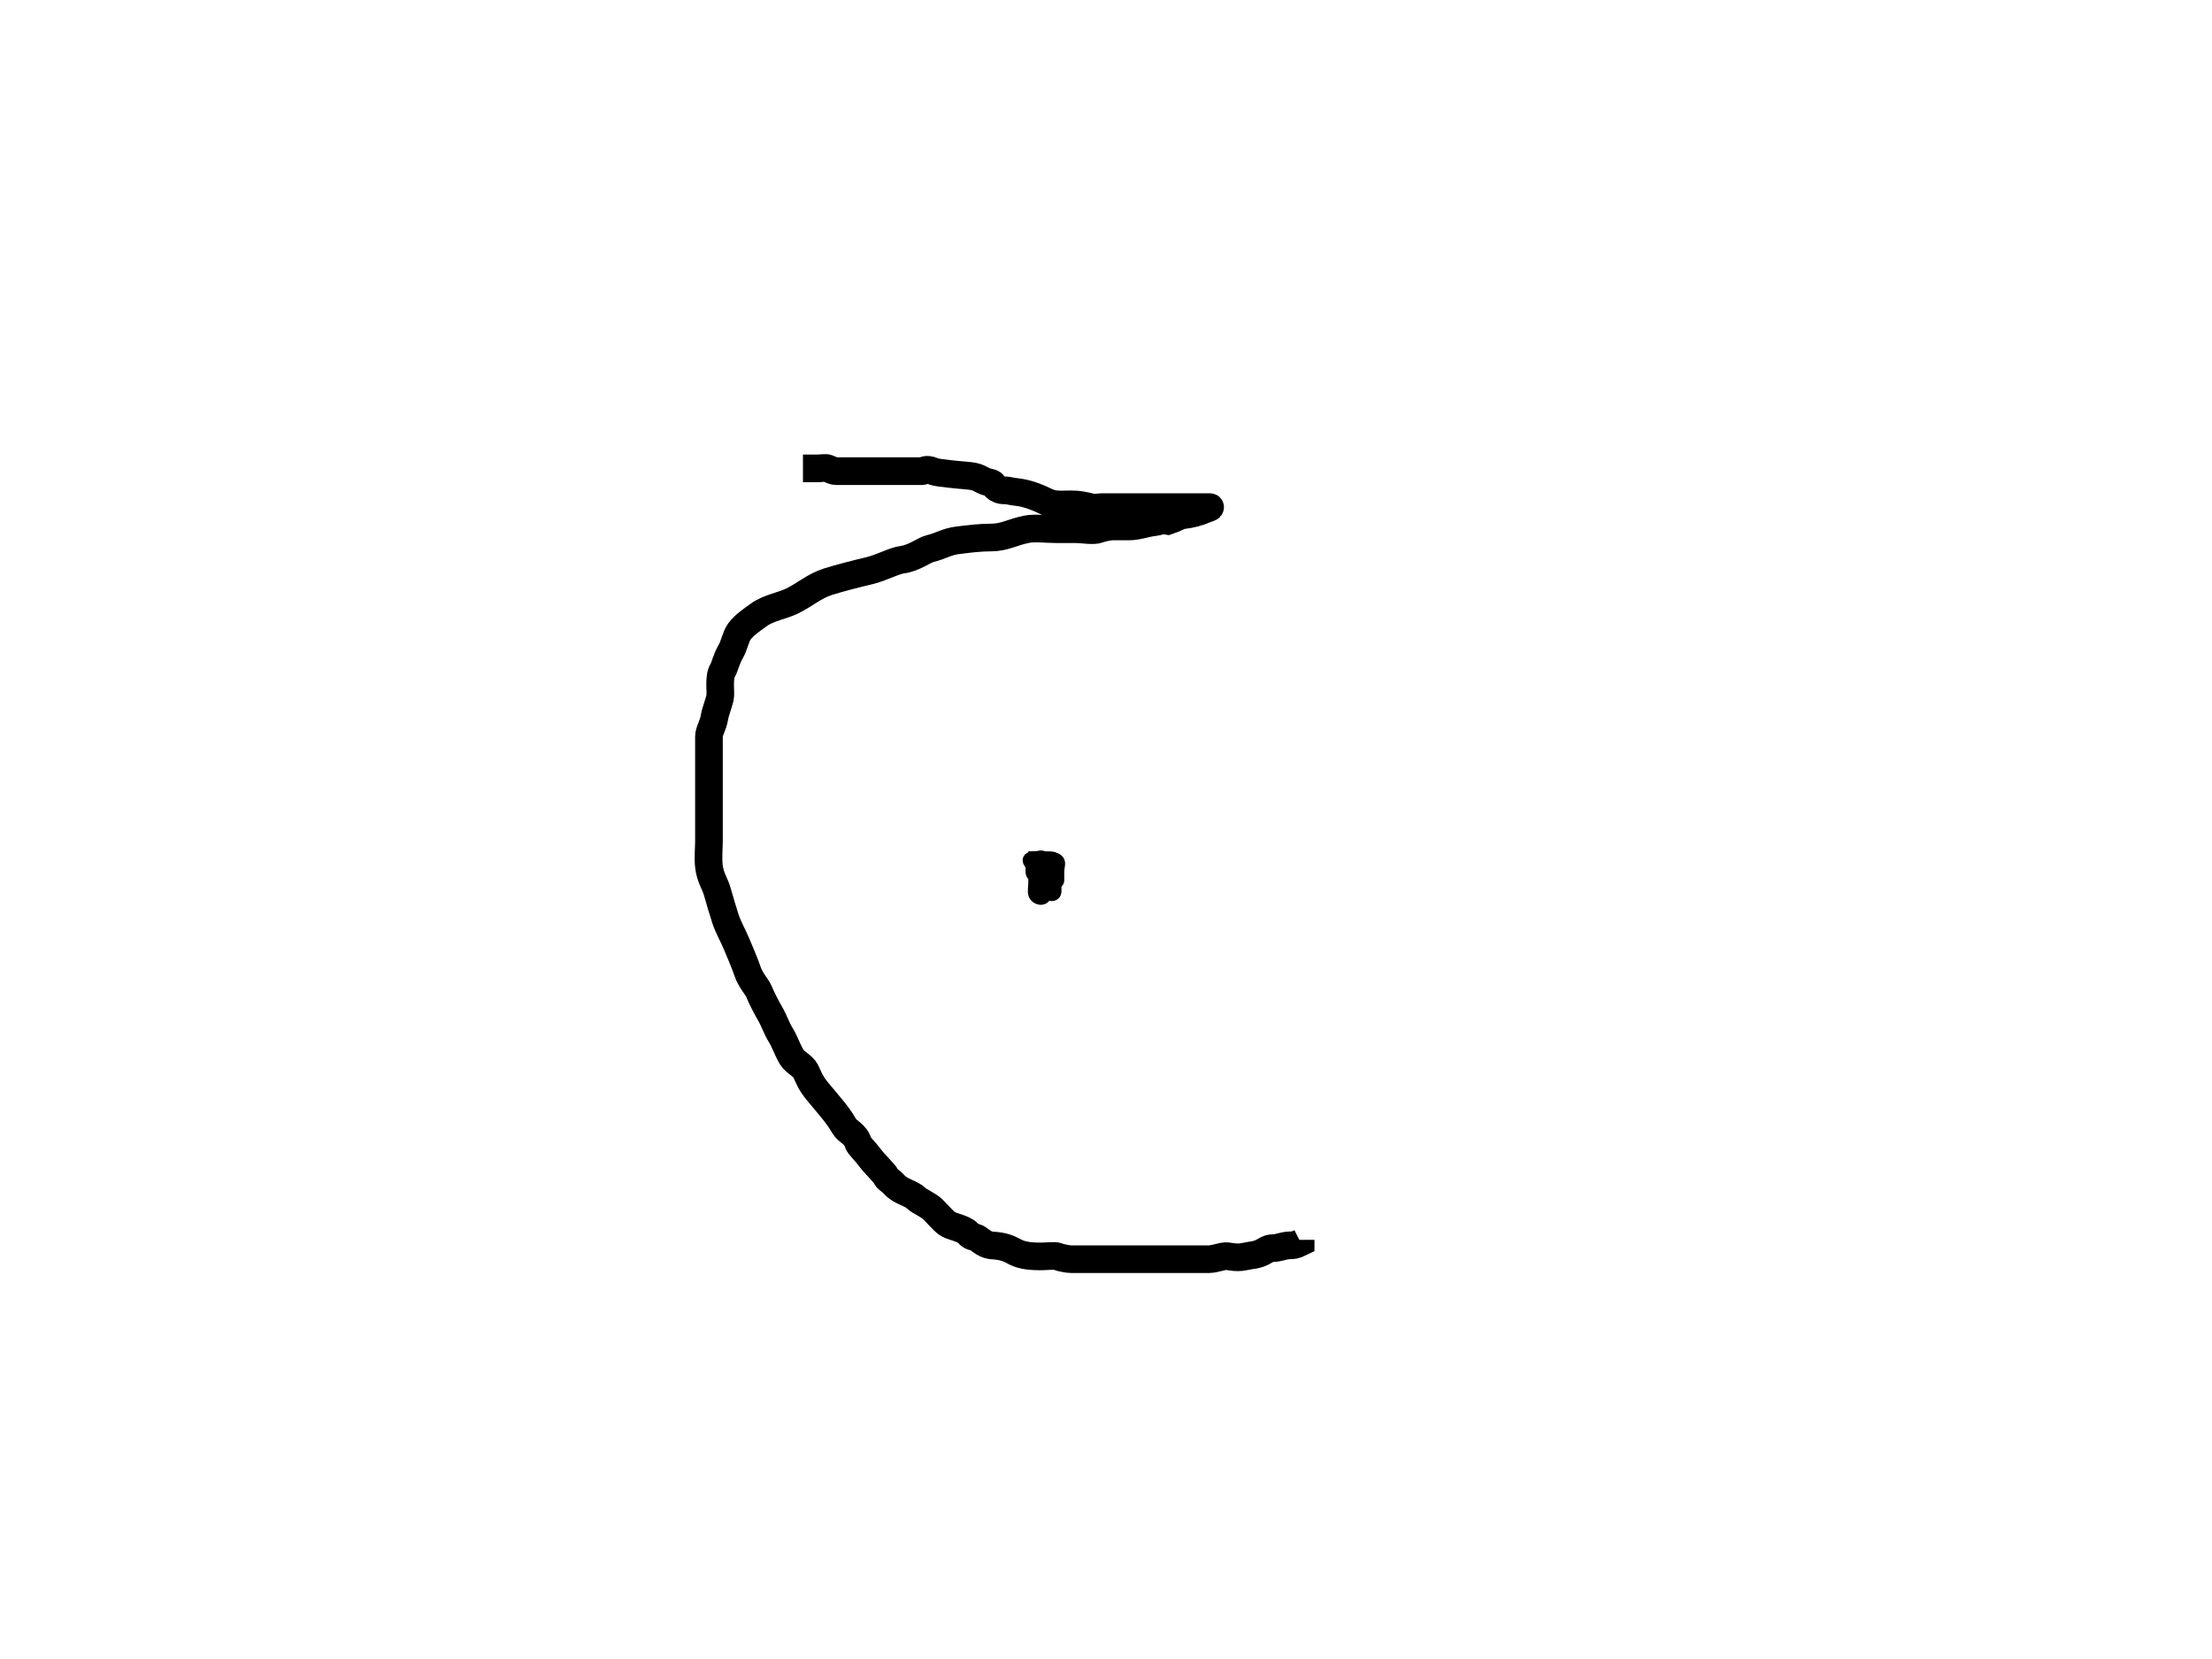
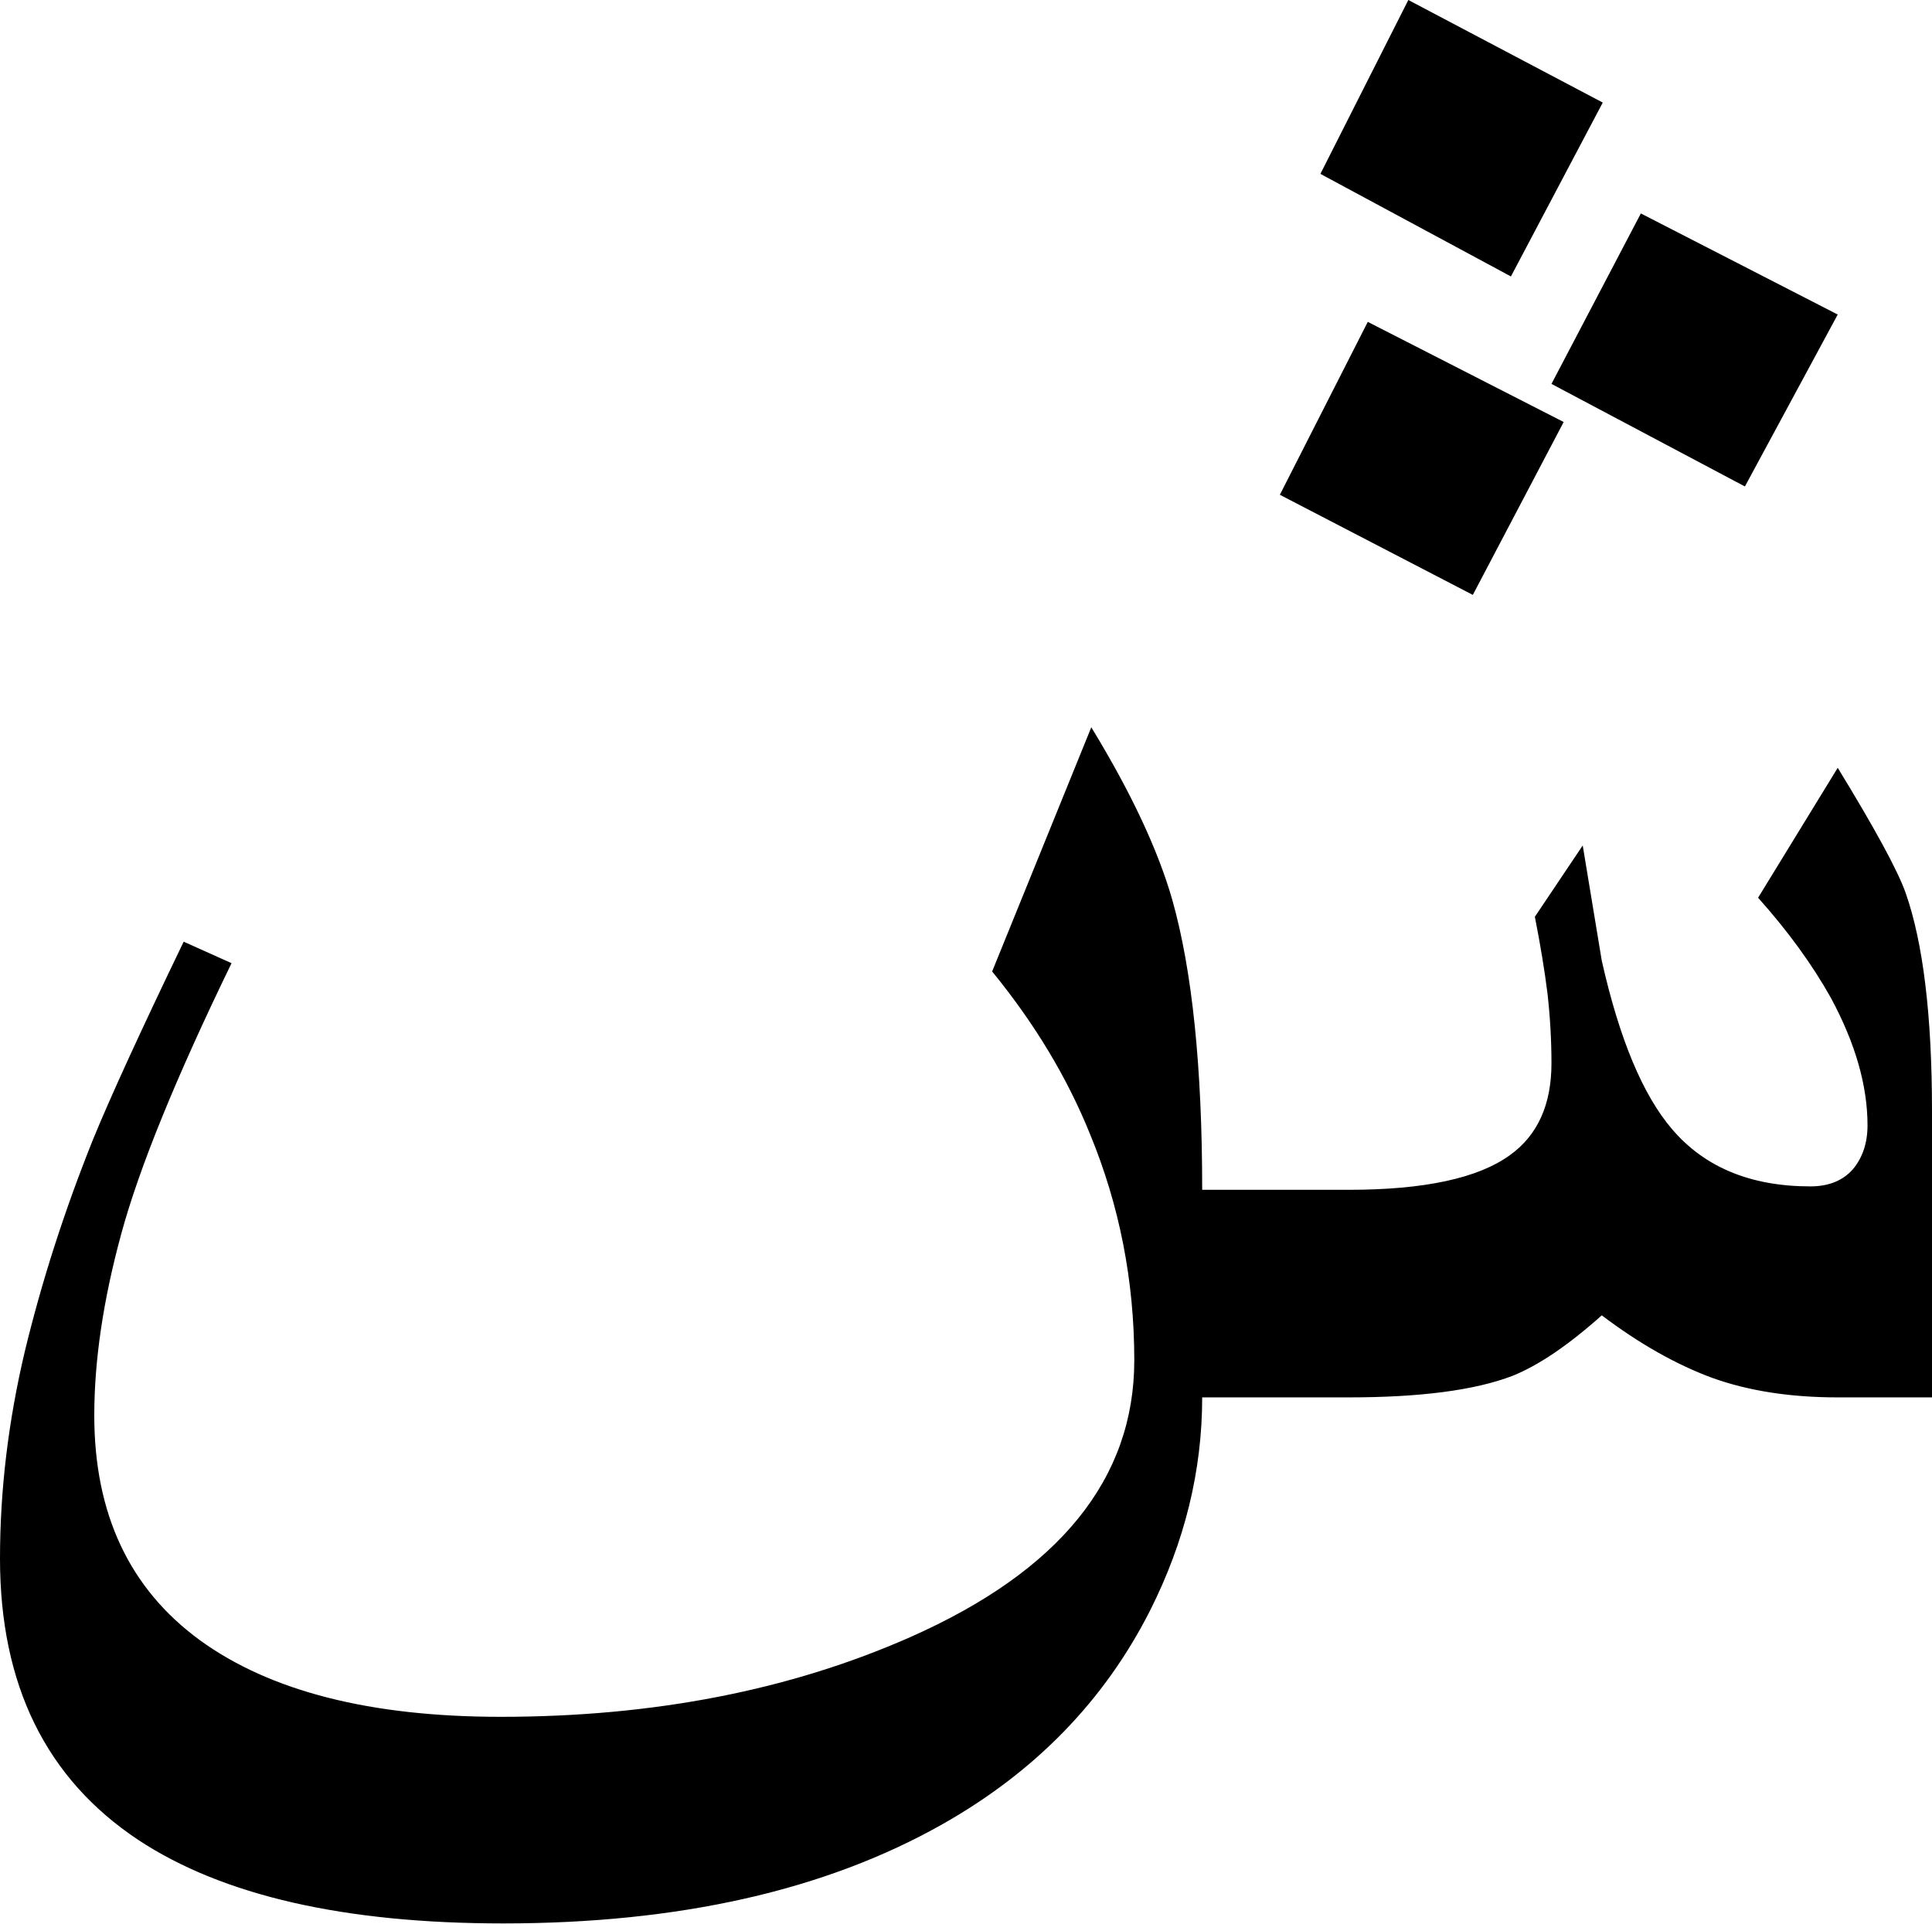
- <svg xmlns="http://www.w3.org/2000/svg" width="800" height="600">
-   <g>
-     <path stroke-width="10" d="m290.4,169.4c0,0 1,0 2,0c1,0 2,0 3,0c2,0 3.076,-0.383 4,0c1.307,0.541 2,1 3,1c0,0 1,0 2,0c1,0 2,0 3,0c2,0 3,0 5,0c2,0 5,0 9,0c2,0 5,0 8,0c1,0 2,0 4,0c1,0 1.228,-1.148 4,0c1.307,0.541 4.015,0.756 6,1c4.092,0.504 7.053,0.54 9,1c2.176,0.514 2.824,1.486 5,2c0.973,0.23 1.415,0.189 2,1c1.849,2.565 4.027,1.77 5,2c2.176,0.514 4.053,0.54 6,1c2.176,0.514 4.761,1.416 8,3c2.841,1.389 5,1 9,1c3,0 4.824,0.486 7,1c1.946,0.46 3,0 4,0c2,0 3,0 5,0c2,0 4,0 7,0c1,0 2,0 3,0c1,0 1,0 3,0c2,0 4,0 6,0c1,0 3,0 4,0c0,0 1,0 4,0c2,0 6,0 7,0c1,0 -0.693,0.459 -2,1c-1.848,0.765 -3.908,1.496 -8,2c-0.992,0.122 -2,1 -5,2c0,0 -2.076,-0.383 -3,0c-1.307,0.541 -2.08,0.311 -5,1c-2.176,0.514 -4,1 -6,1c-2,0 -4,0 -6,0c-1,0 -3.693,0.459 -5,1c-1.848,0.765 -6,0 -8,0c-2,0 -4,0 -7,0c-4,0 -8.054,-0.567 -11,0c-5.288,1.018 -8,3 -13,3c-4,0 -8.03,0.511 -12,1c-4.092,0.504 -6.107,2.081 -10,3c-2.176,0.514 -5.908,3.496 -10,4c-2.978,0.367 -7.647,2.973 -12,4c-3.893,0.919 -11.077,2.731 -15,4c-5.124,1.657 -8.485,4.851 -13,7c-3.723,1.772 -8.372,2.385 -12,5c-2.295,1.654 -5.346,3.705 -7,6c-1.307,1.814 -1.878,5.066 -3,7c-1.81,3.118 -2.256,5.797 -3,7c-1.663,2.69 -0.54,8.053 -1,10c-0.514,2.176 -1.68,5.026 -2,7c-0.507,3.121 -2,5 -2,7c0,2 0,4 0,6c0,2 0,7 0,9c0,3 0,6 0,9c0,2 0,4 0,7c0,3 0,5 0,7c0,2 -0.367,6.022 0,9c0.504,4.092 2.116,5.964 3,9c1.153,3.959 2,7 3,10c1,3 2.79,6.078 4,9c0.856,2.066 3,7 4,10c1,3 3.459,5.693 4,7c1.148,2.772 2.878,6.066 4,8c1.81,3.118 2.337,5.31 4,8c1.487,2.406 2.423,5.448 4,8c1.176,1.902 4,3 5,5c1,2 1.42,3.784 4,7c1.399,1.744 2.714,3.212 5,6c1.793,2.187 3.19,3.882 5,7c1.122,1.934 3.955,2.549 5,6c0.29,0.957 2.693,3.186 4,5c1.654,2.295 5.617,6.076 6,7c0.541,1.307 1.52,1.324 3,3c2.386,2.703 6,3 8,5c1,1 4.419,2.419 6,4c1.581,1.581 3.853,4.173 5,5c1.814,1.307 4.31,1.337 7,3c1.203,0.744 0.824,1.486 3,2c1.946,0.46 2.879,2.493 6,3c0.987,0.16 4.412,-0.031 8,2c2.461,1.394 5,2 10,2c2,0 5.076,-0.383 6,0c1.307,0.541 4,1 5,1c3,0 6,0 9,0c2,0 7,0 10,0c3,0 5,0 8,0c3,0 6,0 8,0c3,0 7,0 8,0c2,0 5,0 7,0c1,0 2.824,-0.486 5,-1c1.946,-0.46 4.107,0.919 8,0c2.176,-0.514 4.31,-0.337 7,-2c1.203,-0.744 2,-1 3,-1c2,0 4,-1 6,-1c1,0 2,0 4,-1l0,-1" id="svg_9" stroke="#000" fill="none" />
-     <path stroke-width="5" d="m374.4,312.4c0,0 -0.707,-0.293 0,-1c0.707,-0.707 1,-1 2,-1c1,0 1.293,0.293 2,1c0.707,0.707 0,2 0,3c0,0 0,1 0,2c0,1 0,2 -1,2c-1,0 -2,0 -2,-1c0,-1 0,-2 0,-3c0,-1 1,-3 0,-3c-1,0 0,2 -1,2c0,0 -1.459,-0.693 -2,-2c-0.383,-0.924 1,-1 2,-1c0,0 4,0 5,0c1,0 2.293,0.293 3,1c0.707,0.707 0,2 0,4c0,1 0,2 0,3c0,0 0,1 -2,1c-1,0 -2.076,-0.617 -3,-1c-1.307,-0.541 -2.293,-1.293 -3,-2c-0.707,-0.707 0,-1 0,-2c0,0 0,-1 0,-1c1,0 2,1 3,1c0,0 0,1 0,2c0,2 0,3 0,4c0,2 0.707,3.293 0,4c-0.707,0.707 -2.459,0.307 -3,-1c-0.383,-0.924 0,-3 0,-4c0,-1 0,-1 0,-2c0,-1 1,-1 1,-2c0,-1 1,-1 2,-1c1,0 1,1 1,1c1,0 0.293,1.293 1,2c0.707,0.707 1,1 1,1c0,1 -1.293,1.707 -2,1c-0.707,-0.707 -1.459,-0.693 -2,-2c-0.383,-0.924 0,-2 0,-3c0,0 -0.707,-1.293 0,-2c0.707,-0.707 2,0 2,0c1,0 0.293,1.293 1,2c0.707,0.707 1,0 1,1c0,1 0,2 0,3c0,0 0,1 0,2c0,1 -0.293,1.293 -1,2c-0.707,0.707 -1,0 -1,0c-1,0 -2,-2 -2,-3c0,-1 0,-1 0,-3c0,-1 0,-2 0,-2c0,-1 0,-2 1,-2c1,0 0.293,0.293 1,1c0.707,0.707 1.293,0.293 2,1c0.707,0.707 1,1 1,2c0,1 0,2 0,3c0,1 0,2 0,3c0,0 0,1 -1,1c-1,0 -2,-1 -2,-1c0,-1 0,-2 0,-3c0,-1 0,-1 0,-2c0,-1 0,-2 0,-3c0,-1 0,-2 0,-3c0,-1 0,-1 1,-1c1,0 2,0 2,1c0,1 0,2 0,3c0,1 0,2 0,3c0,1 0.707,1.293 0,2c-0.707,0.707 -2,0 -3,0c0,0 -0.693,-0.459 -2,-1c-0.924,-0.383 -2,0 -2,0c0,-1 0,-2 0,-4c0,0 0,-2 0,-3c0,-1 0,-1 0,-1c1,0 2.293,-0.707 3,0c0.707,0.707 1,1 1,2c0,0 0,1 0,2c0,1 0,2 0,3c0,1 0,1 0,2c0,2 0,3 0,3c0,0 -1.076,0.383 -2,0c-1.307,-0.541 -2,-2 -2,-3c0,-1 0,-1 0,-2c0,-1 -1,-1 -1,-2c0,-1 0,-1 0,-3l0,-1" id="svg_10" stroke="#000" fill="none" />
+ <svg xmlns="http://www.w3.org/2000/svg" viewBox="0 9.5 39.55 39.38" data-asc="0.9052734375" width="39.55" height="39.38">
+   <defs />
+   <g fill="#000000">
+     <g transform="translate(0, 0)">
+       <path d="M39.55 38.11L37.62 38.11Q36.16 38.11 35.05 37.71Q33.94 37.30 32.79 36.43Q31.76 37.35 30.96 37.67Q29.81 38.11 27.61 38.11L24.61 38.11Q24.61 40.36 23.54 42.48Q22.14 45.24 19.29 46.85Q15.70 48.88 10.30 48.88Q5.42 48.88 2.83 47.17Q0 45.29 0 41.41Q0 39.31 0.51 37.16Q1.03 35.01 1.90 32.84Q2.44 31.52 3.76 28.78L4.74 29.22Q3.03 32.74 2.48 34.77Q1.93 36.79 1.93 38.48Q1.93 41.50 4.09 43.08Q6.25 44.65 10.25 44.65Q14.94 44.65 18.63 43.02Q23.22 40.99 23.22 37.35Q23.22 34.91 22.31 32.71Q21.61 30.98 20.31 29.39L22.34 24.39Q23.56 26.39 24.00 27.93Q24.61 30.10 24.61 33.86L27.61 33.86Q29.93 33.86 30.91 33.15Q31.76 32.54 31.76 31.27Q31.76 30.57 31.68 29.85Q31.59 29.13 31.42 28.27L32.40 26.81L32.79 29.17Q33.33 31.57 34.23 32.62Q35.23 33.79 37.06 33.79Q37.62 33.79 37.93 33.44Q38.23 33.08 38.23 32.54Q38.23 31.32 37.48 29.93Q36.91 28.91 35.99 27.88L37.62 25.22Q38.77 27.10 39.01 27.78Q39.55 29.32 39.55 32.25L39.55 38.11M32.81 11.60L30.93 15.16L27.03 13.06L28.83 9.50L32.81 11.60M37.62 15.94L35.72 19.46L31.76 17.36L33.59 13.87L37.62 15.94M32.01 18.14L30.15 21.68L26.20 19.63L28.00 16.09L32.01 18.14Z" />
+     </g>
  </g>
</svg>
